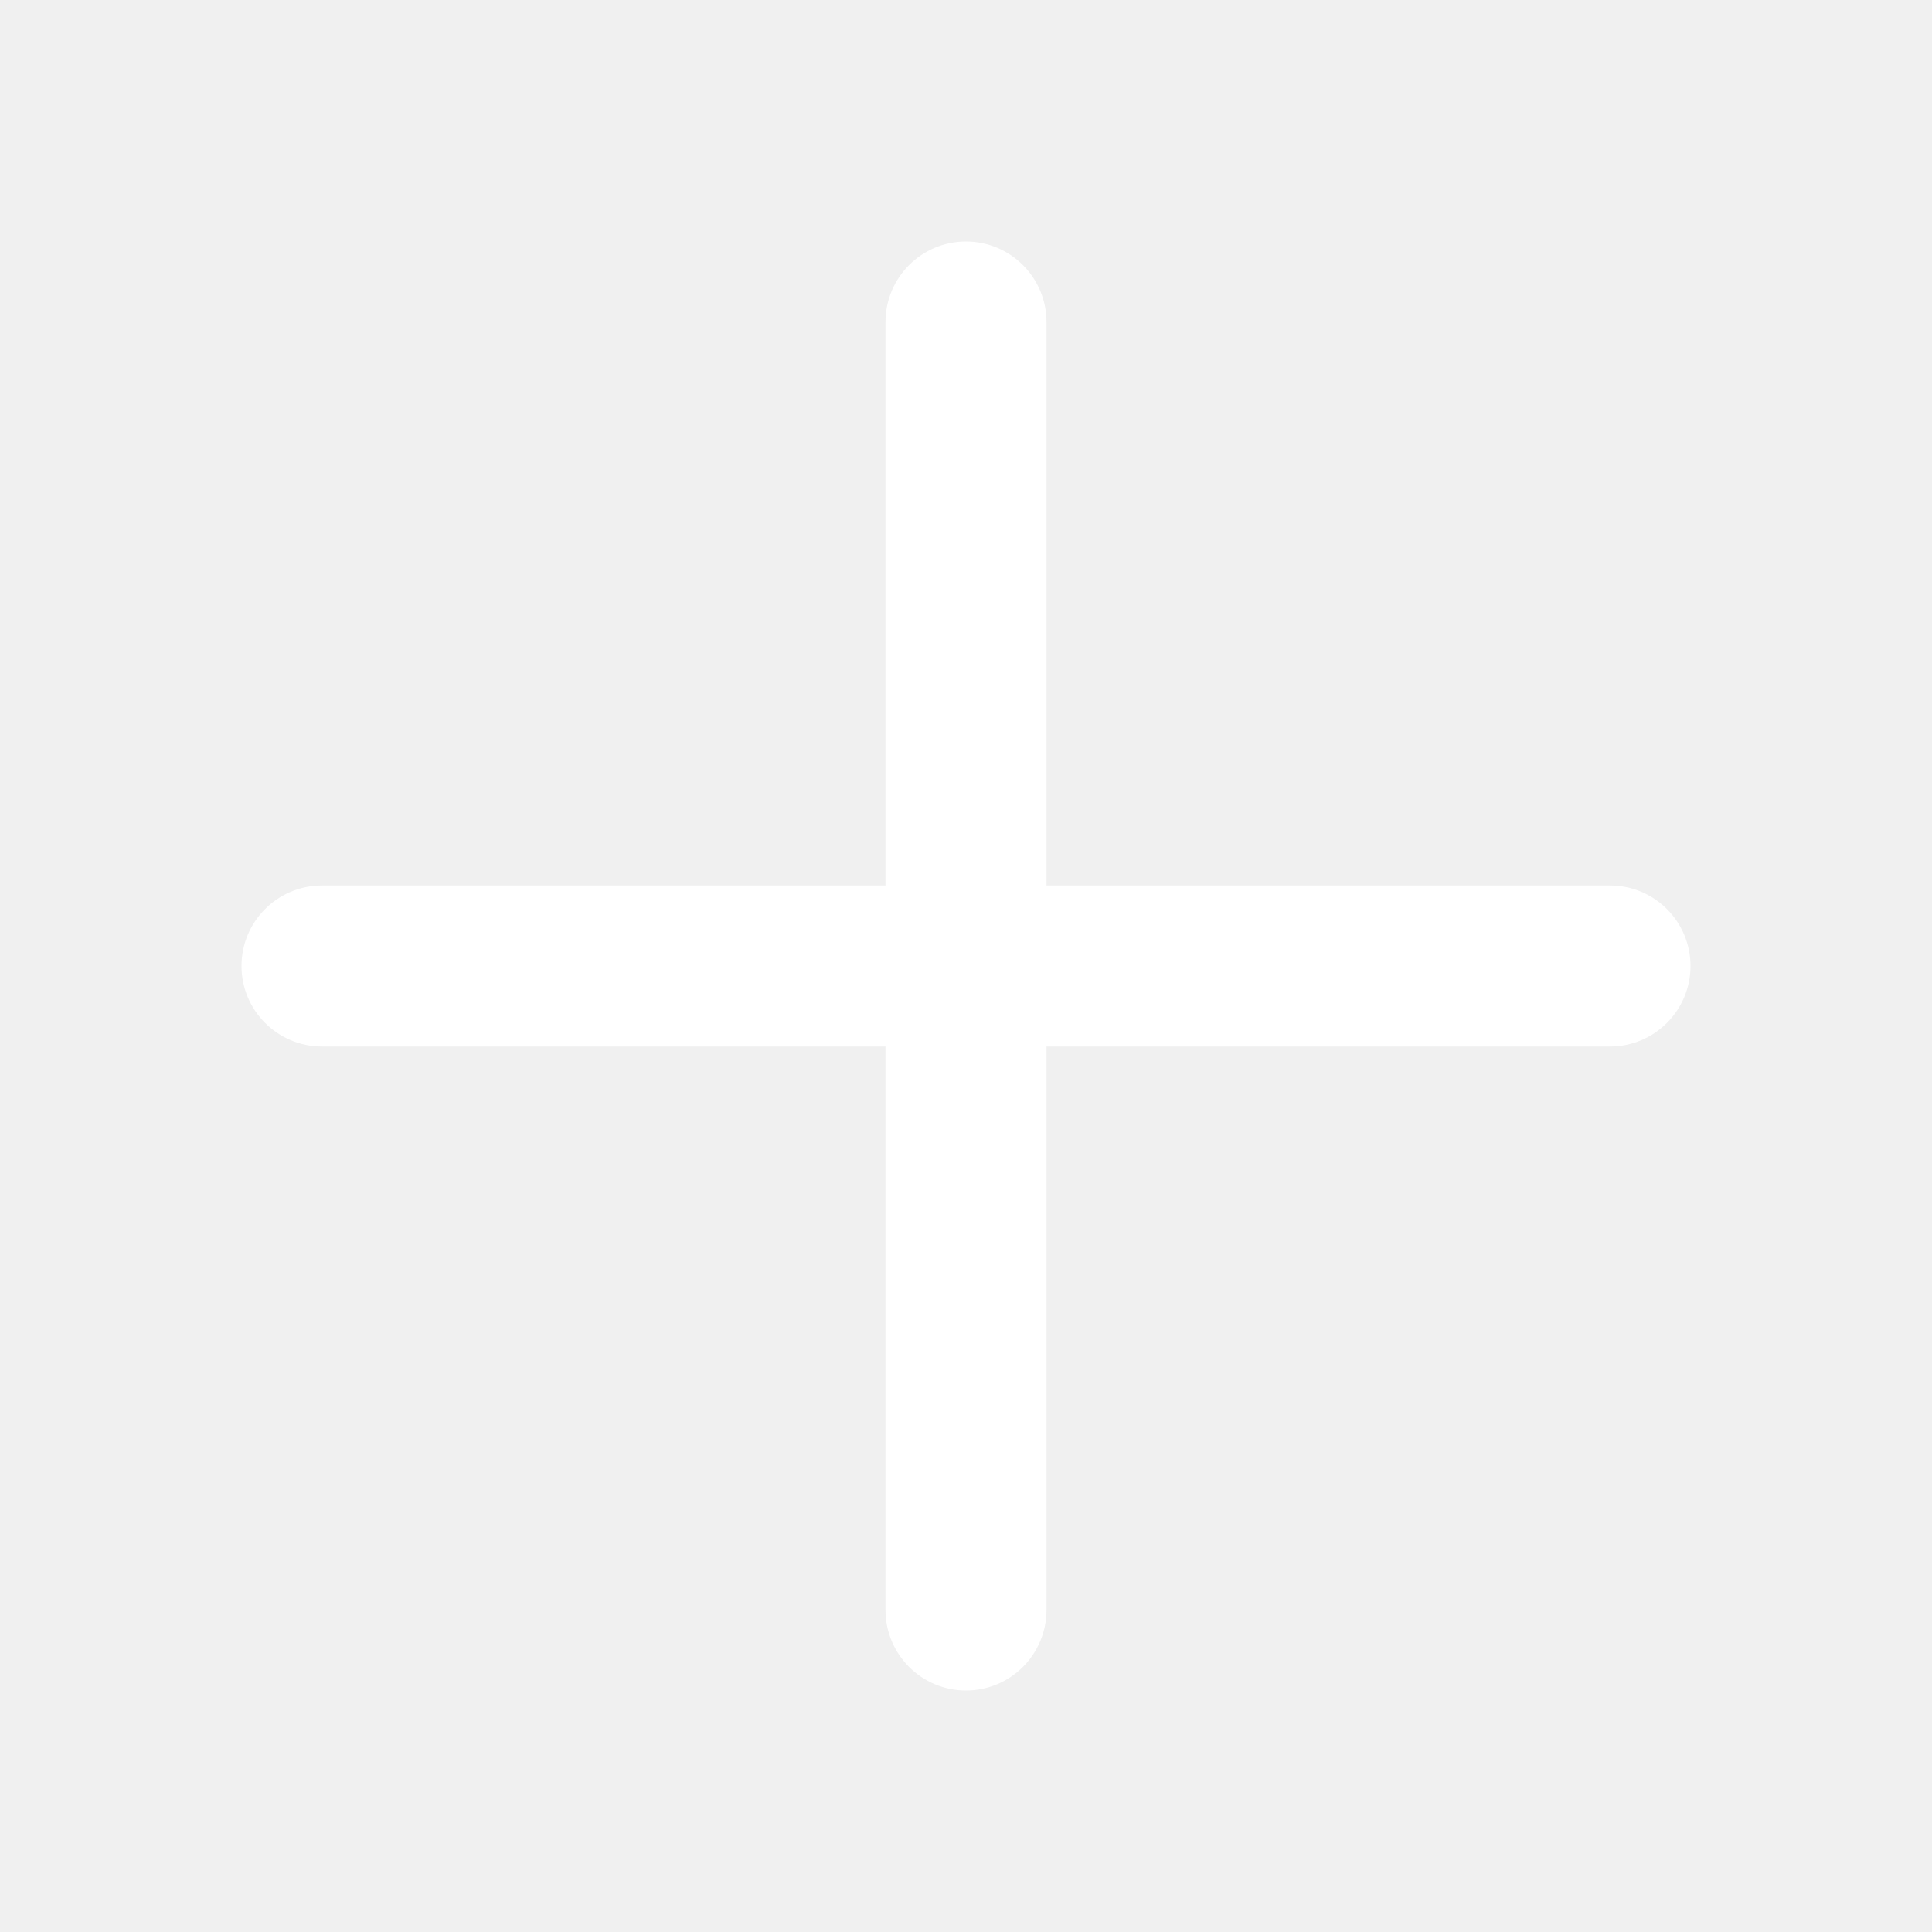
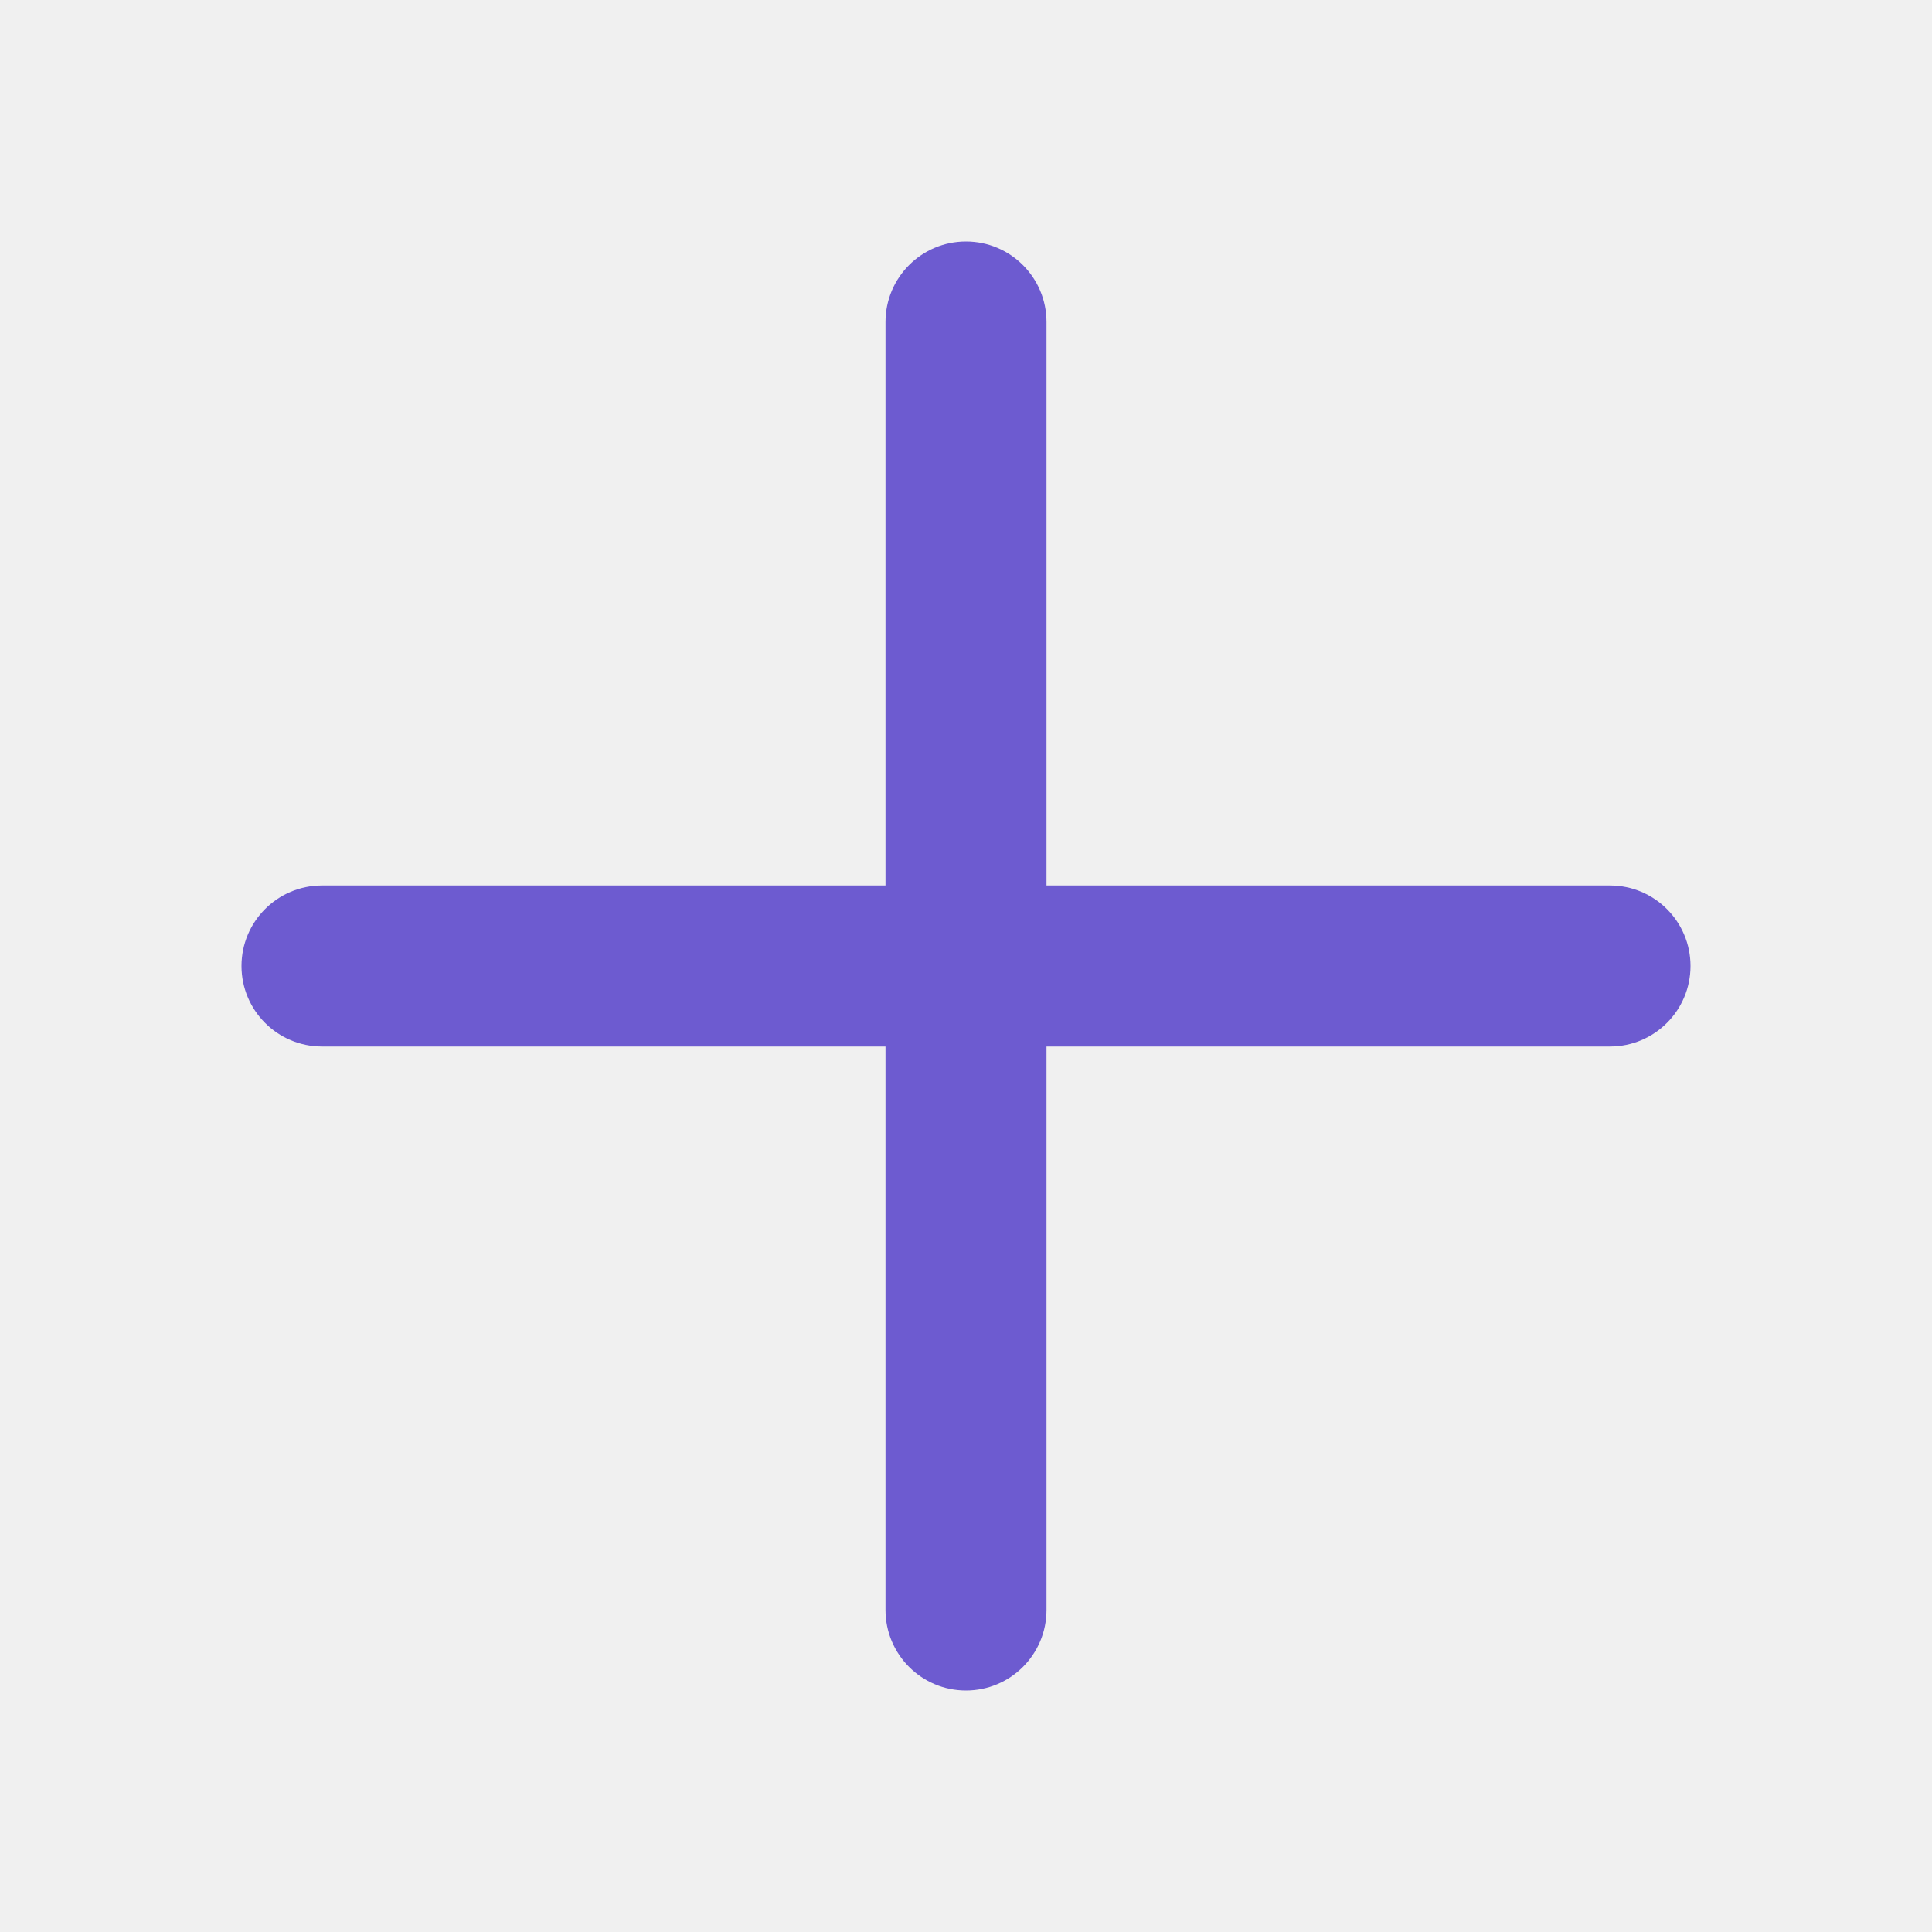
<svg xmlns="http://www.w3.org/2000/svg" width="24" height="24" viewBox="0 0 24 24" fill="none">
  <g id="icons">
-     <path id="Icon (Stroke)" fill-rule="evenodd" clip-rule="evenodd" d="M12 3C12.552 3 13 3.448 13 4V11H20C20.552 11 21 11.448 21 12C21 12.552 20.552 13 20 13H13V20C13 20.552 12.552 21 12 21C11.448 21 11 20.552 11 20V13H4C3.448 13 3 12.552 3 12C3 11.448 3.448 11 4 11H11V4C11 3.448 11.448 3 12 3Z" fill="white" />
+     <path id="Icon (Stroke)" fill-rule="evenodd" clip-rule="evenodd" d="M12 3C12.552 3 13 3.448 13 4V11H20C20.552 11 21 11.448 21 12C21 12.552 20.552 13 20 13H13V20C13 20.552 12.552 21 12 21C11.448 21 11 20.552 11 20V13H4C3.448 13 3 12.552 3 12C3 11.448 3.448 11 4 11H11V4C11 3.448 11.448 3 12 3Z" fill="#6D5BD0" />
  </g>
</svg>
